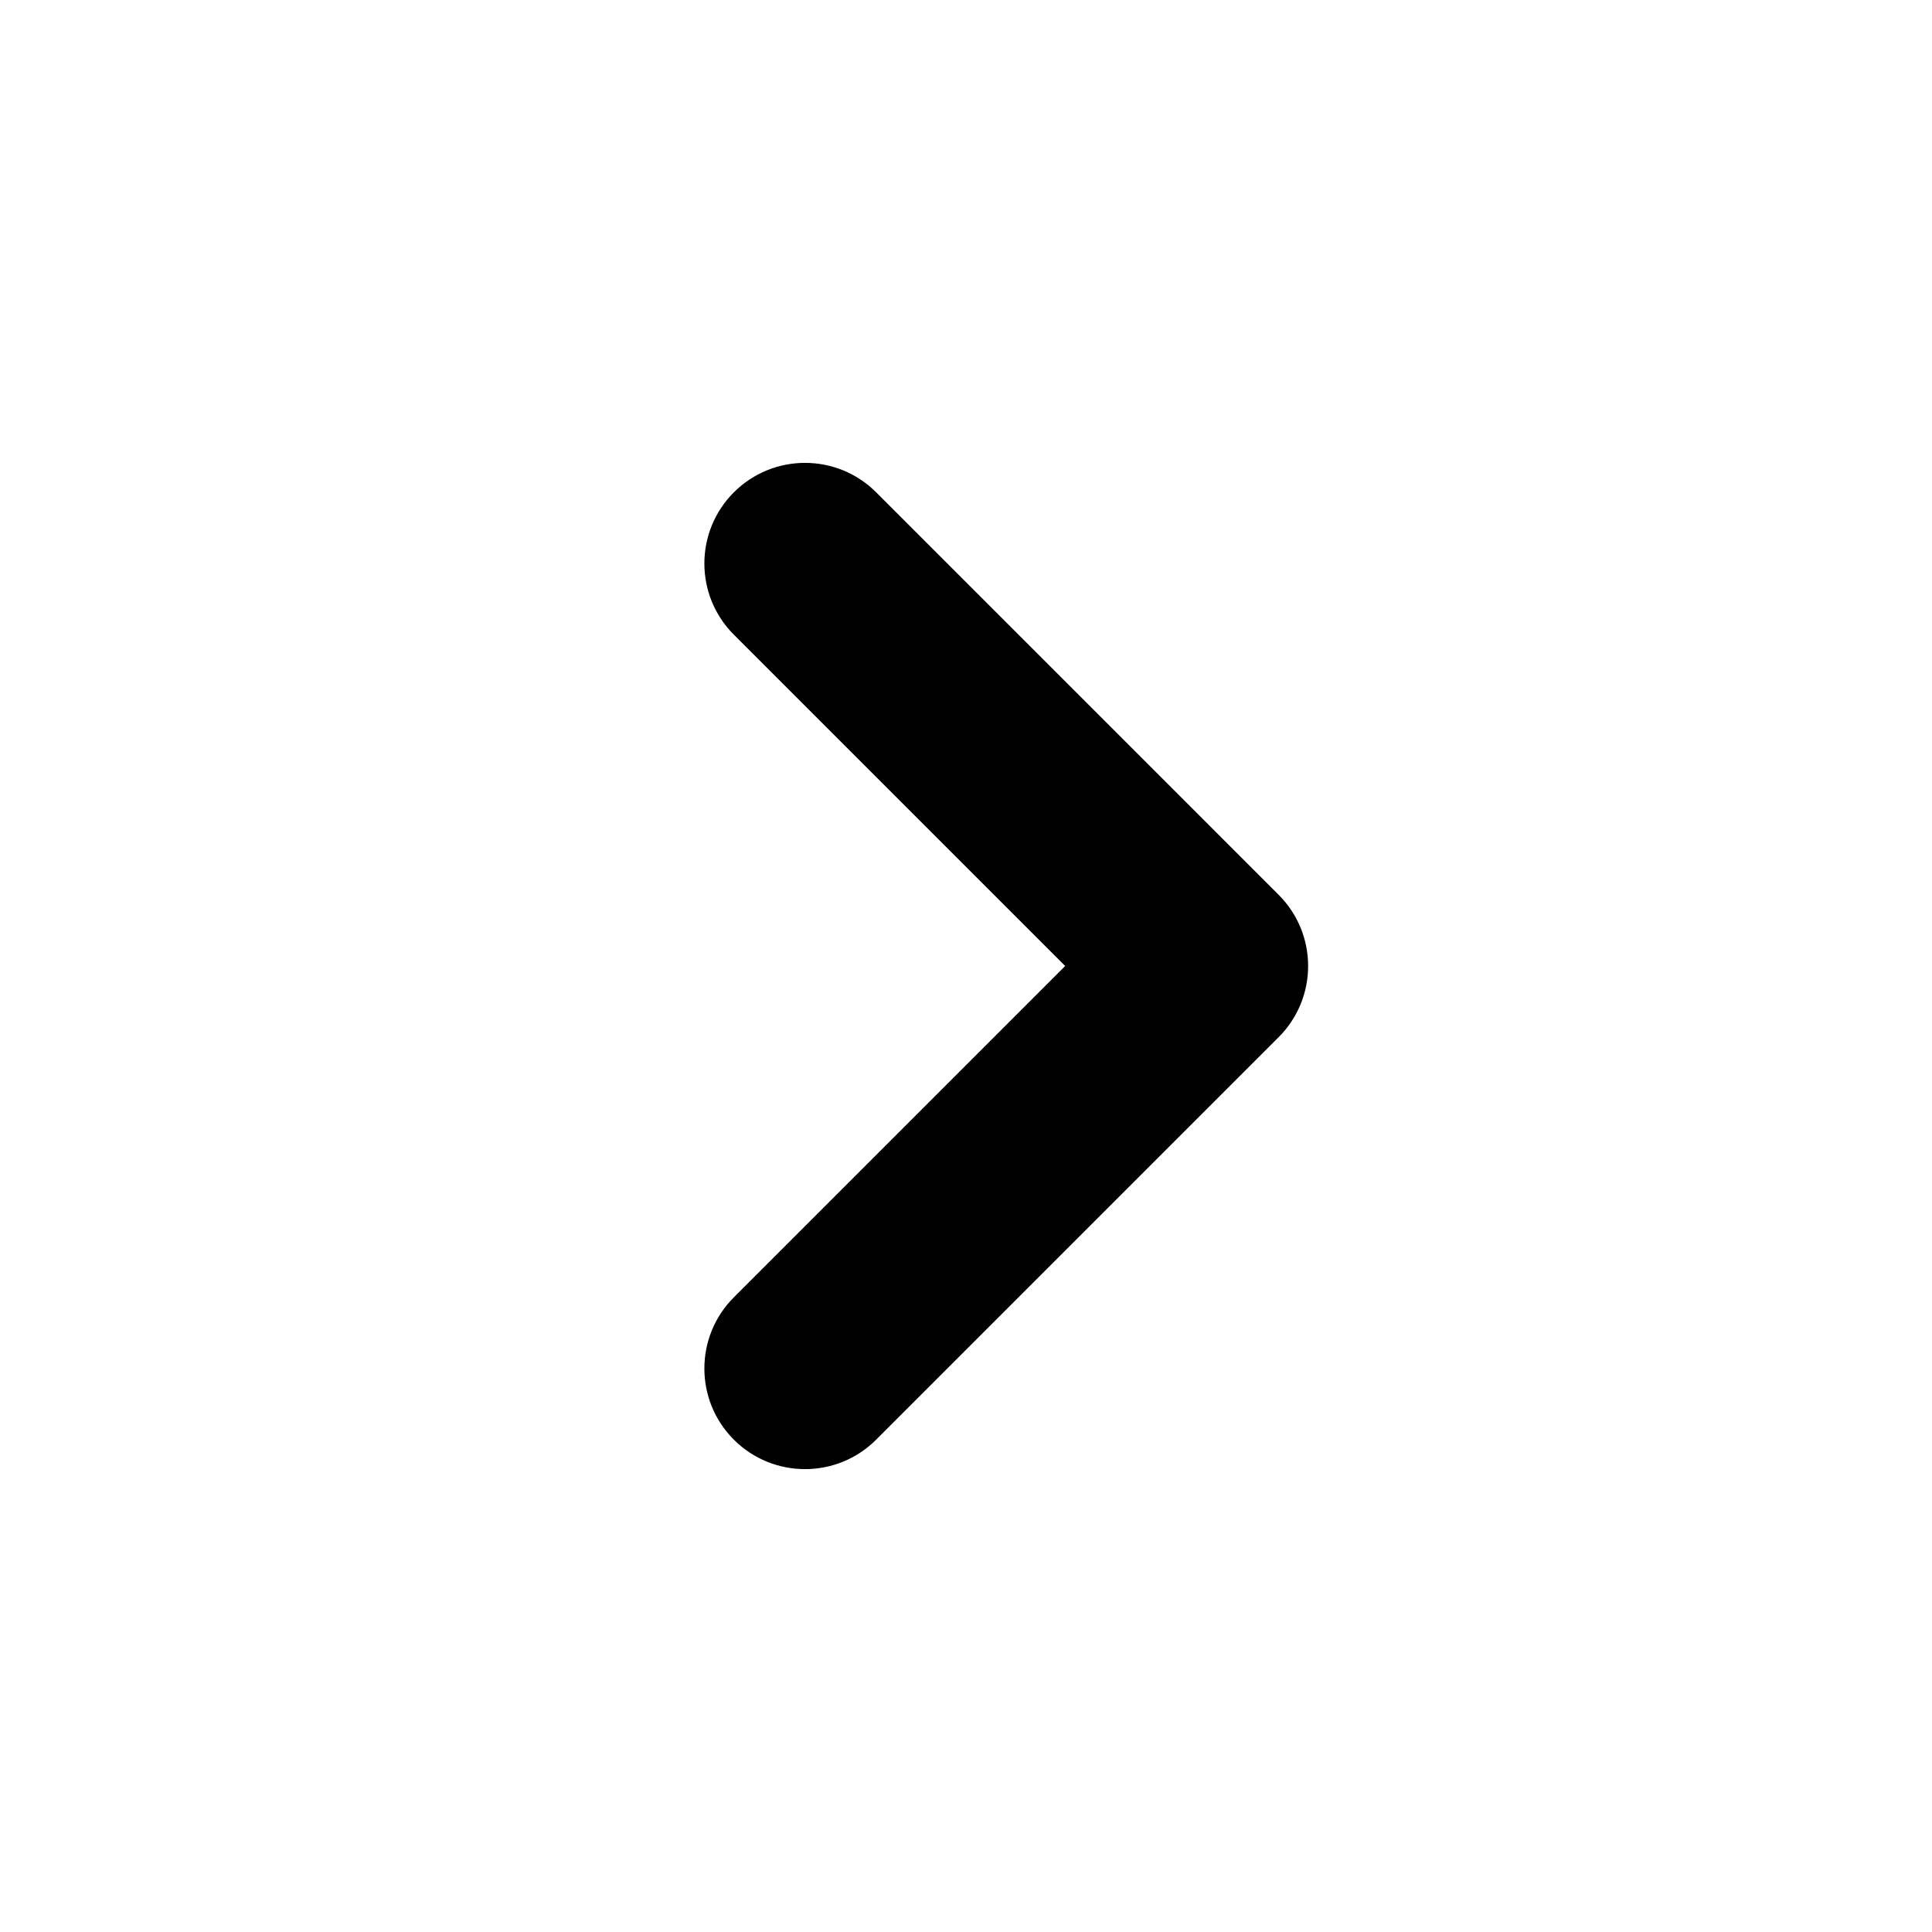
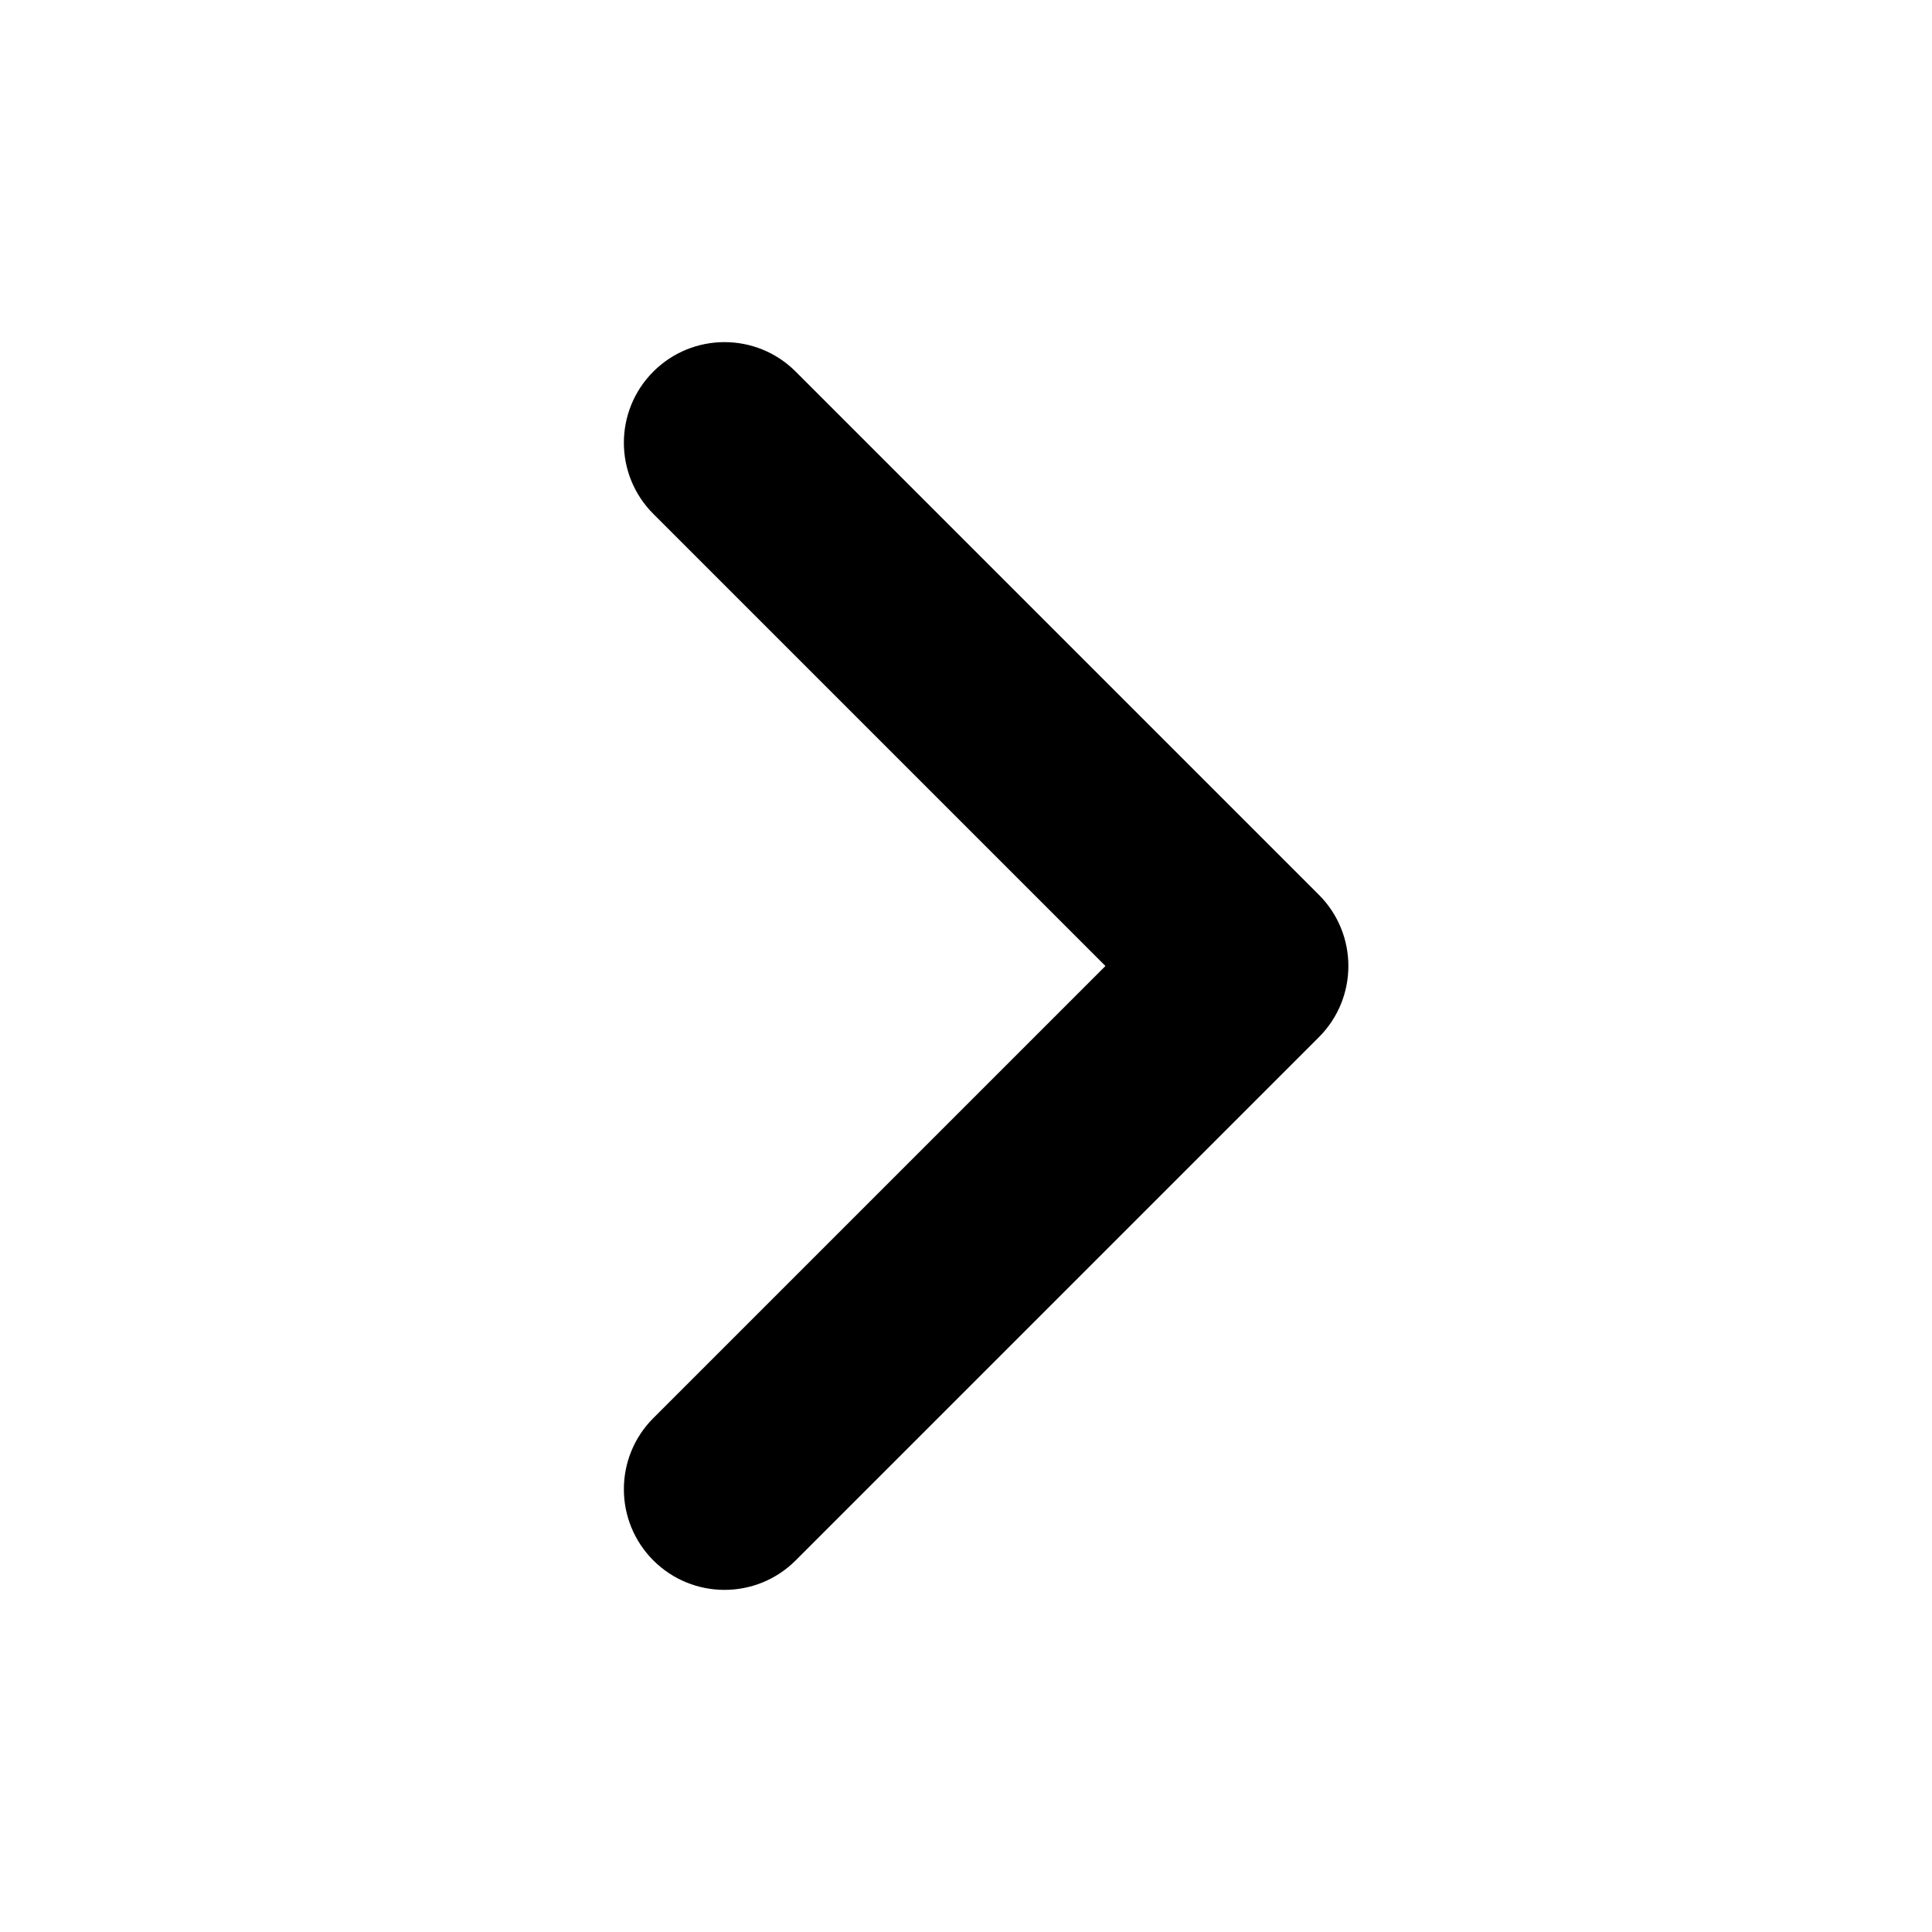
<svg xmlns="http://www.w3.org/2000/svg" width="24" height="24" viewBox="0 0 24 24" fill="none" data-karrot-ui-icon="true">
-   <path fill-rule="evenodd" clip-rule="evenodd" d="M15.884 11.116C16.372 11.604 16.372 12.396 15.884 12.884L10.884 17.884C10.396 18.372 9.604 18.372 9.116 17.884C8.628 17.396 8.628 16.604 9.116 16.116L13.232 12L9.116 7.884C8.628 7.396 8.628 6.604 9.116 6.116C9.604 5.628 10.396 5.628 10.884 6.116L15.884 11.116Z" fill="currentColor" />
+   <path fill-rule="evenodd" clip-rule="evenodd" d="M8.116 4.616C8.604 4.128 9.396 4.128 9.884 4.616L16.384 11.116C16.872 11.604 16.872 12.396 16.384 12.884L9.884 19.384C9.396 19.872 8.604 19.872 8.116 19.384C7.628 18.896 7.628 18.104 8.116 17.616L13.732 12L8.116 6.384C7.628 5.896 7.628 5.104 8.116 4.616Z" fill="currentColor" />
</svg>
